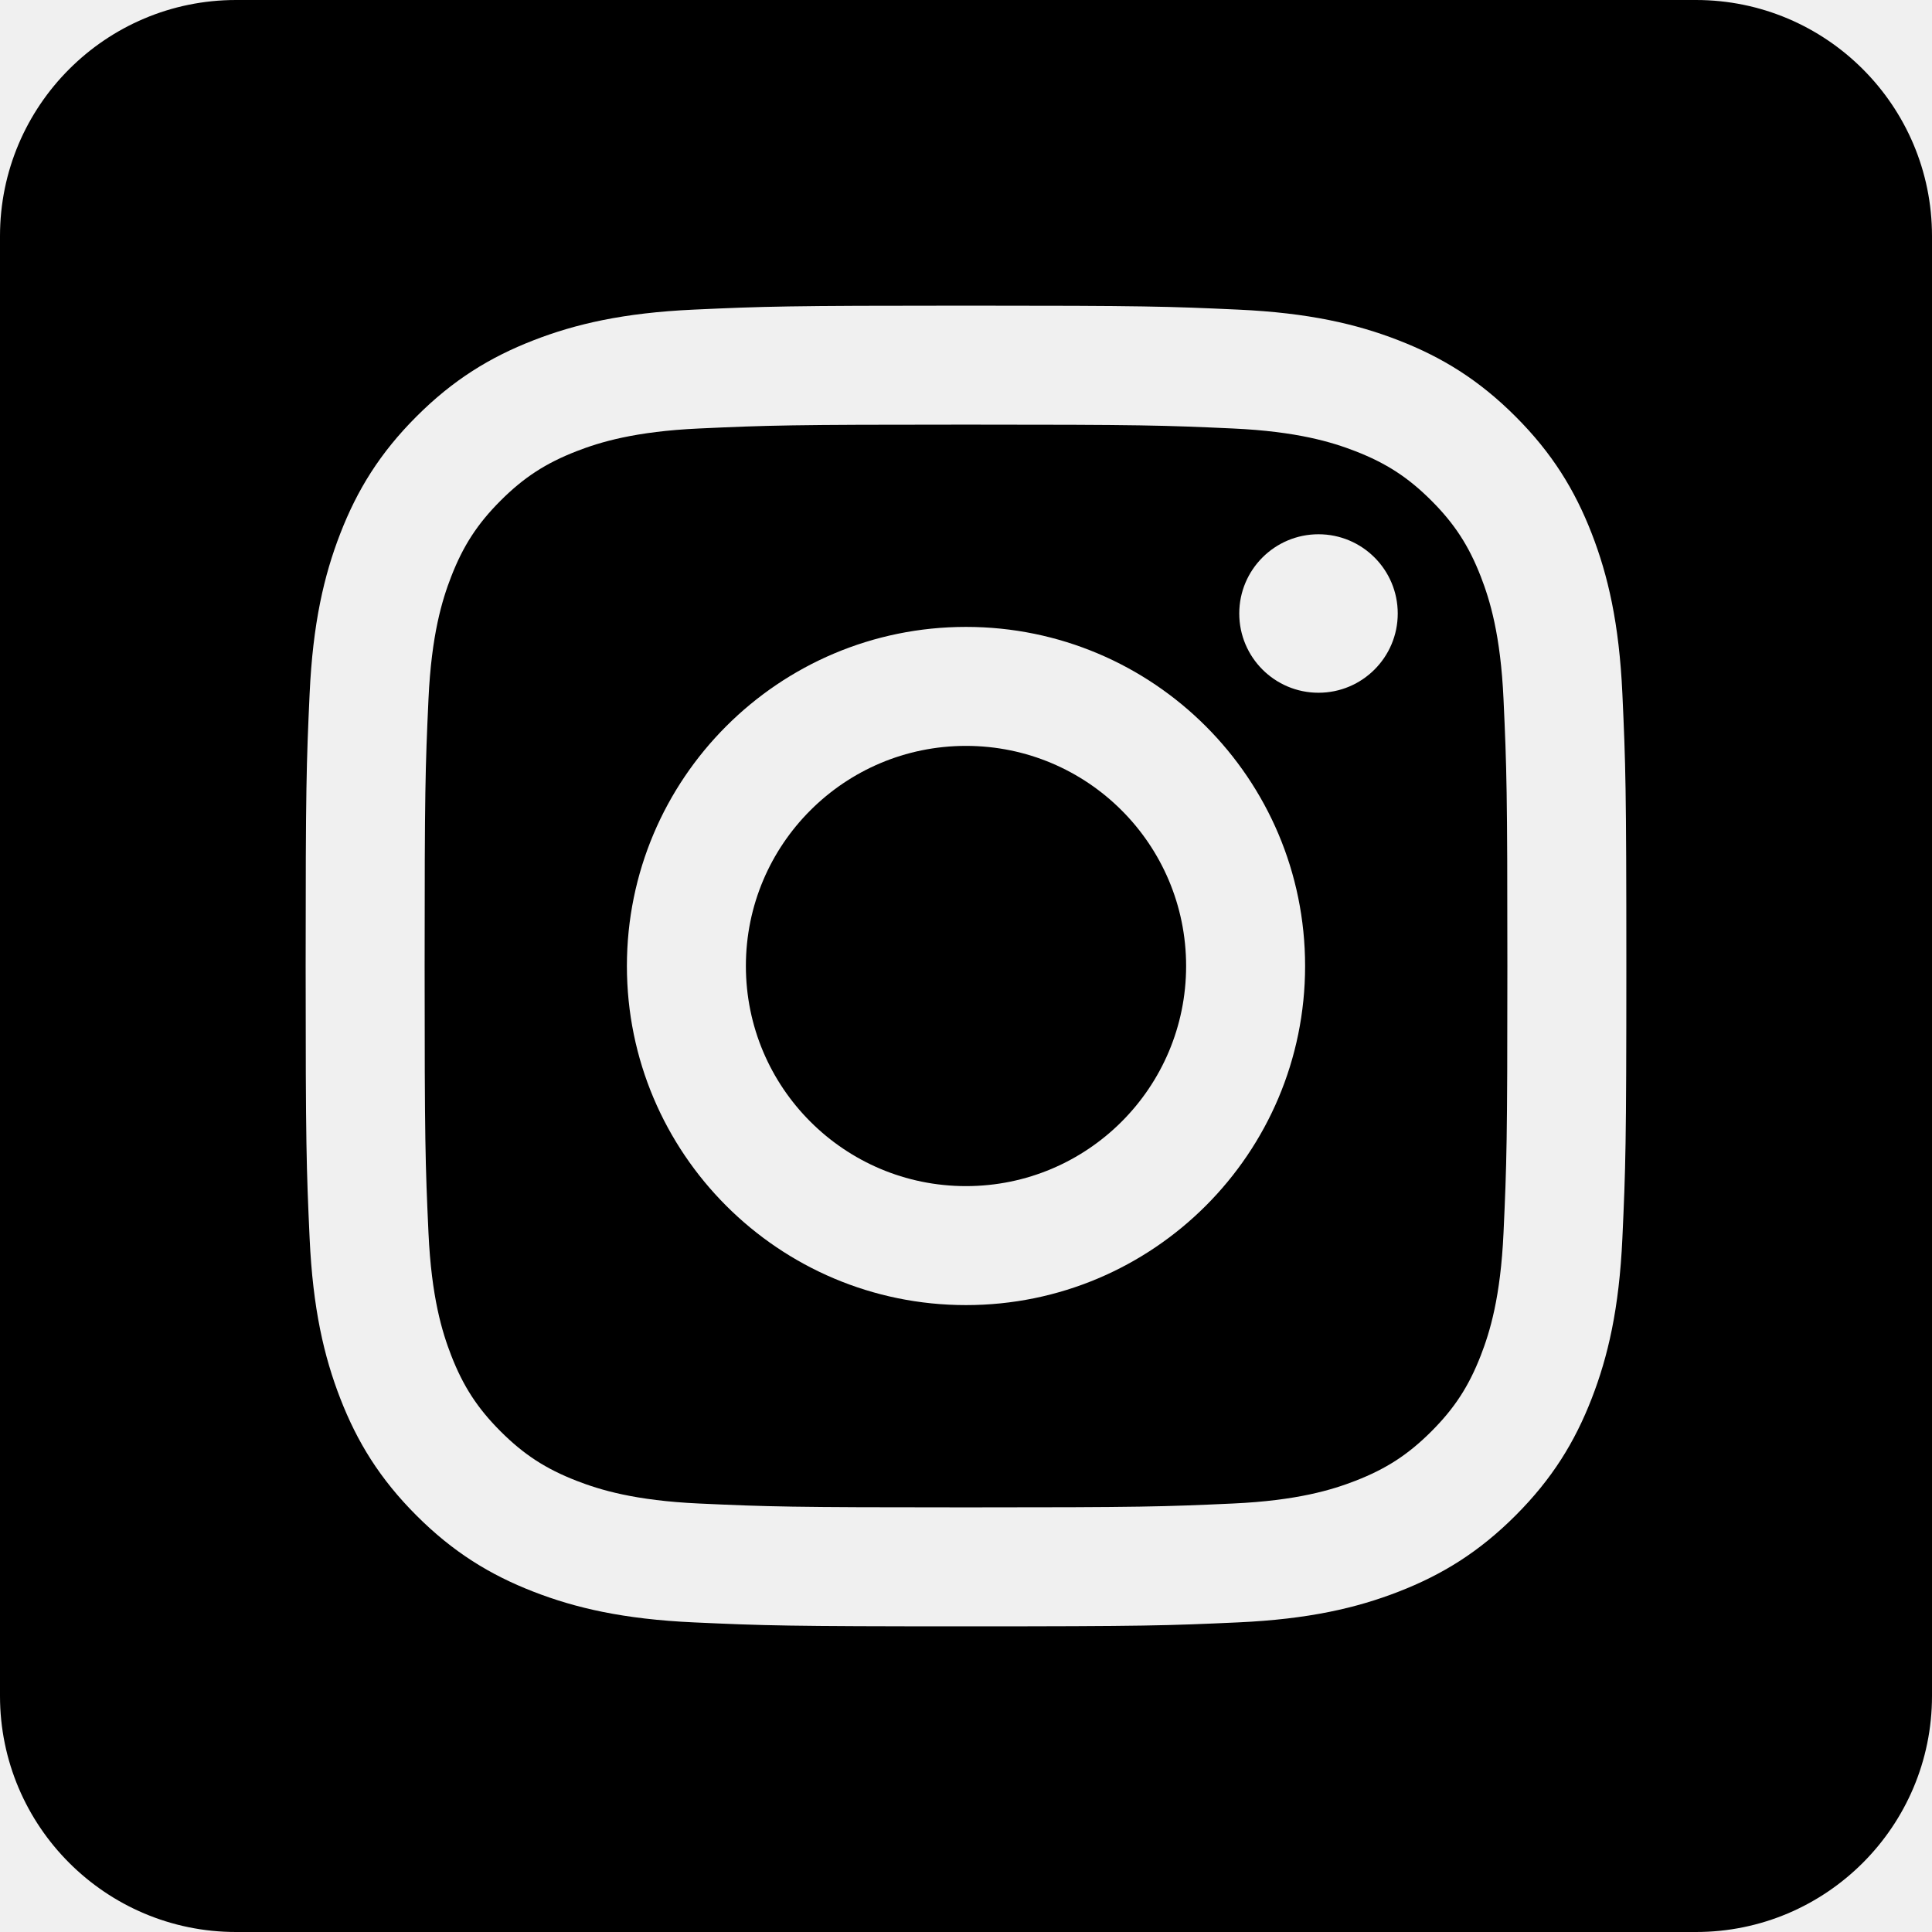
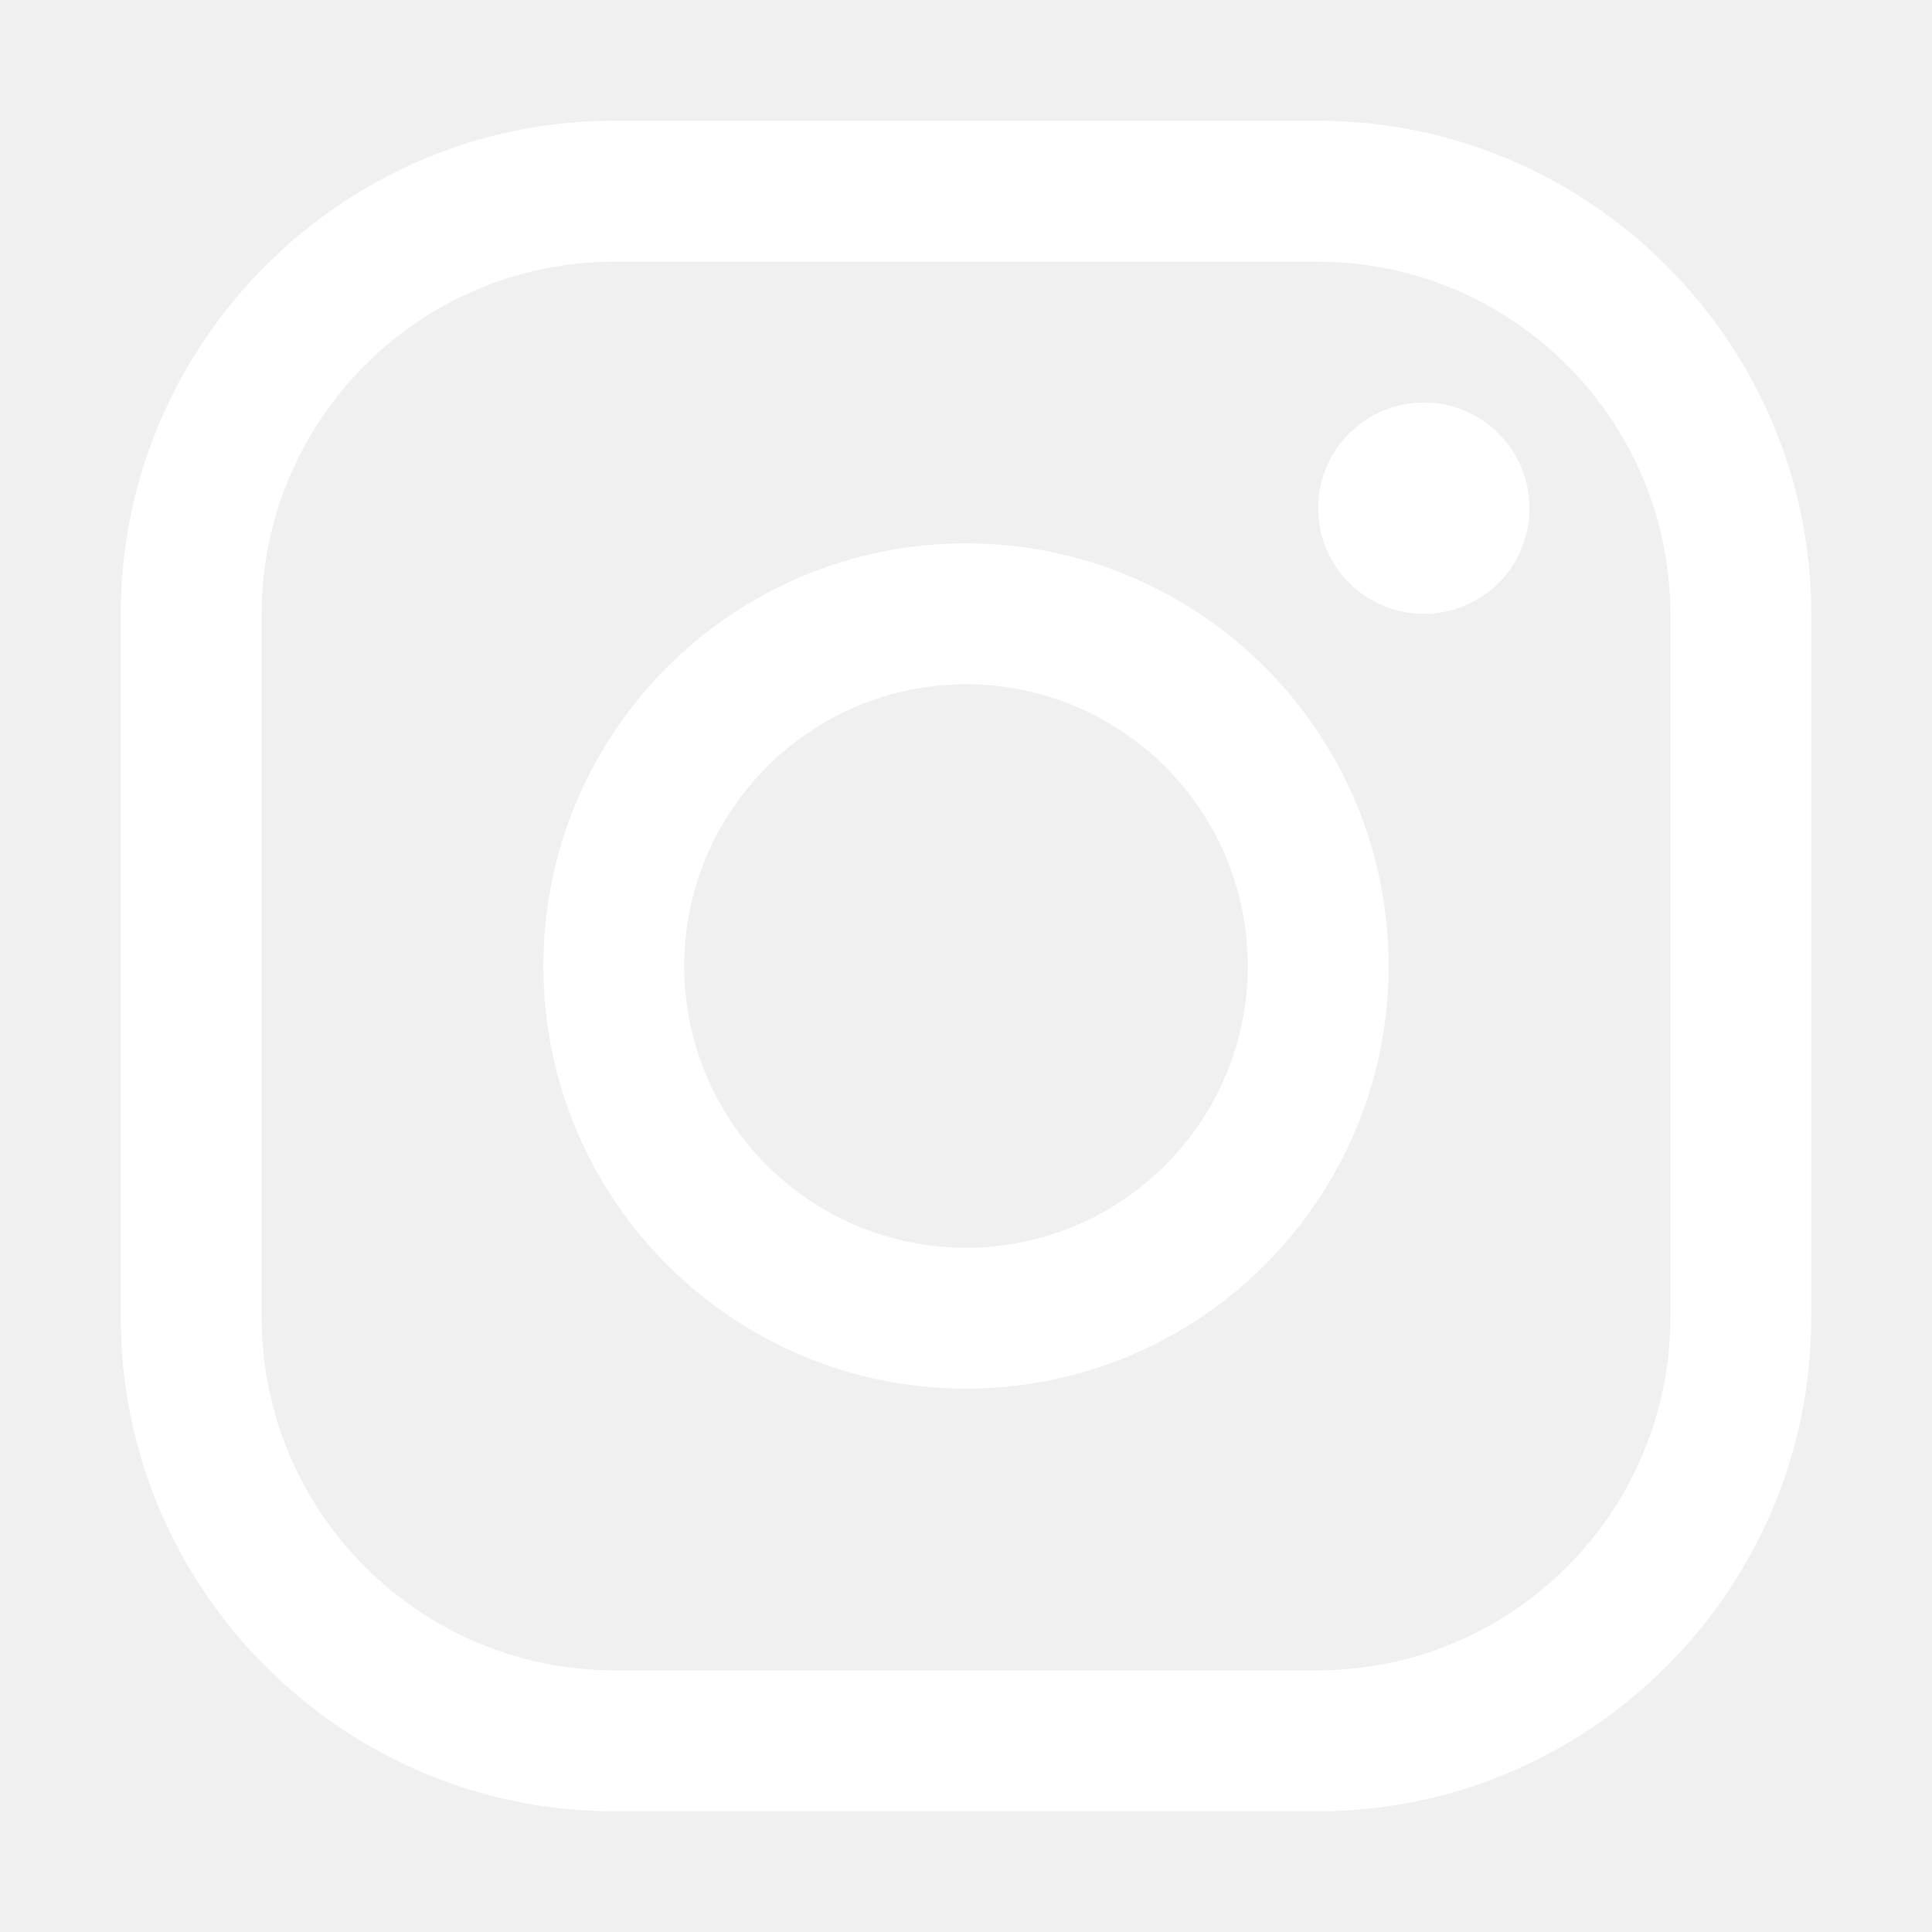
- <svg xmlns="http://www.w3.org/2000/svg" height="100%" style="fill-rule:evenodd;clip-rule:evenodd;stroke-linejoin:round;stroke-miterlimit:2;" version="1.1" viewBox="0 0 512 512" width="100%" xml:space="preserve">
-   <path d="M449.446,0c34.525,0 62.554,28.03 62.554,62.554l0,386.892c0,34.524 -28.03,62.554 -62.554,62.554l-386.892,0c-34.524,0 -62.554,-28.03 -62.554,-62.554l0,-386.892c0,-34.524 28.029,-62.554 62.554,-62.554l386.892,0Zm-193.446,81c-47.527,0 -53.487,0.201 -72.152,1.053c-18.627,0.85 -31.348,3.808 -42.48,8.135c-11.508,4.472 -21.267,10.456 -30.996,20.184c-9.729,9.729 -15.713,19.489 -20.185,30.996c-4.326,11.132 -7.284,23.853 -8.135,42.48c-0.851,18.665 -1.052,24.625 -1.052,72.152c0,47.527 0.201,53.487 1.052,72.152c0.851,18.627 3.809,31.348 8.135,42.48c4.472,11.507 10.456,21.267 20.185,30.996c9.729,9.729 19.488,15.713 30.996,20.185c11.132,4.326 23.853,7.284 42.48,8.134c18.665,0.852 24.625,1.053 72.152,1.053c47.527,0 53.487,-0.201 72.152,-1.053c18.627,-0.85 31.348,-3.808 42.48,-8.134c11.507,-4.472 21.267,-10.456 30.996,-20.185c9.729,-9.729 15.713,-19.489 20.185,-30.996c4.326,-11.132 7.284,-23.853 8.134,-42.48c0.852,-18.665 1.053,-24.625 1.053,-72.152c0,-47.527 -0.201,-53.487 -1.053,-72.152c-0.85,-18.627 -3.808,-31.348 -8.134,-42.48c-4.472,-11.507 -10.456,-21.267 -20.185,-30.996c-9.729,-9.728 -19.489,-15.712 -30.996,-20.184c-11.132,-4.327 -23.853,-7.285 -42.48,-8.135c-18.665,-0.852 -24.625,-1.053 -72.152,-1.053Zm0,31.532c46.727,0 52.262,0.178 70.715,1.02c17.062,0.779 26.328,3.63 32.495,6.025c8.169,3.175 13.998,6.968 20.122,13.091c6.124,6.124 9.916,11.954 13.091,20.122c2.396,6.167 5.247,15.433 6.025,32.495c0.842,18.453 1.021,23.988 1.021,70.715c0,46.727 -0.179,52.262 -1.021,70.715c-0.778,17.062 -3.629,26.328 -6.025,32.495c-3.175,8.169 -6.967,13.998 -13.091,20.122c-6.124,6.124 -11.953,9.916 -20.122,13.091c-6.167,2.396 -15.433,5.247 -32.495,6.025c-18.45,0.842 -23.985,1.021 -70.715,1.021c-46.73,0 -52.264,-0.179 -70.715,-1.021c-17.062,-0.778 -26.328,-3.629 -32.495,-6.025c-8.169,-3.175 -13.998,-6.967 -20.122,-13.091c-6.124,-6.124 -9.917,-11.953 -13.091,-20.122c-2.396,-6.167 -5.247,-15.433 -6.026,-32.495c-0.842,-18.453 -1.02,-23.988 -1.02,-70.715c0,-46.727 0.178,-52.262 1.02,-70.715c0.779,-17.062 3.63,-26.328 6.026,-32.495c3.174,-8.168 6.967,-13.998 13.091,-20.122c6.124,-6.123 11.953,-9.916 20.122,-13.091c6.167,-2.395 15.433,-5.246 32.495,-6.025c18.453,-0.842 23.988,-1.02 70.715,-1.02Zm0,53.603c-49.631,0 -89.865,40.234 -89.865,89.865c0,49.631 40.234,89.865 89.865,89.865c49.631,0 89.865,-40.234 89.865,-89.865c0,-49.631 -40.234,-89.865 -89.865,-89.865Zm0,148.198c-32.217,0 -58.333,-26.116 -58.333,-58.333c0,-32.217 26.116,-58.333 58.333,-58.333c32.217,0 58.333,26.116 58.333,58.333c0,32.217 -26.116,58.333 -58.333,58.333Zm114.416,-151.748c0,11.598 -9.403,20.999 -21.001,20.999c-11.597,0 -20.999,-9.401 -20.999,-20.999c0,-11.598 9.402,-21 20.999,-21c11.598,0 21.001,9.402 21.001,21Z" />
+ <svg xmlns="http://www.w3.org/2000/svg" class="ionicon" viewBox="0 0 512 512">
+   <path fill="white" d="M349.33 69.33a93.62 93.62 0 0193.34 93.34v186.66a93.62 93.62 0 01-93.34 93.34H162.67a93.62 93.62 0 01-93.34-93.34V162.67a93.62 93.62 0 0193.34-93.34h186.66m0-37.33H162.67C90.8 32 32 90.8 32 162.67v186.66C32 421.2 90.8 480 162.67 480h186.66C421.2 480 480 421.2 480 349.33V162.67C480 90.8 421.2 32 349.33 32z" />
+   <path fill="white" d="M377.33 162.67a28 28 0 1128-28 27.94 27.94 0 01-28 28zM256 181.33A74.67 74.67 0 11181.33 256 74.75 74.75 0 01256 181.33m0-37.33a112 112 0 10112 112 112 112 0 00-112-112z" />
</svg>
